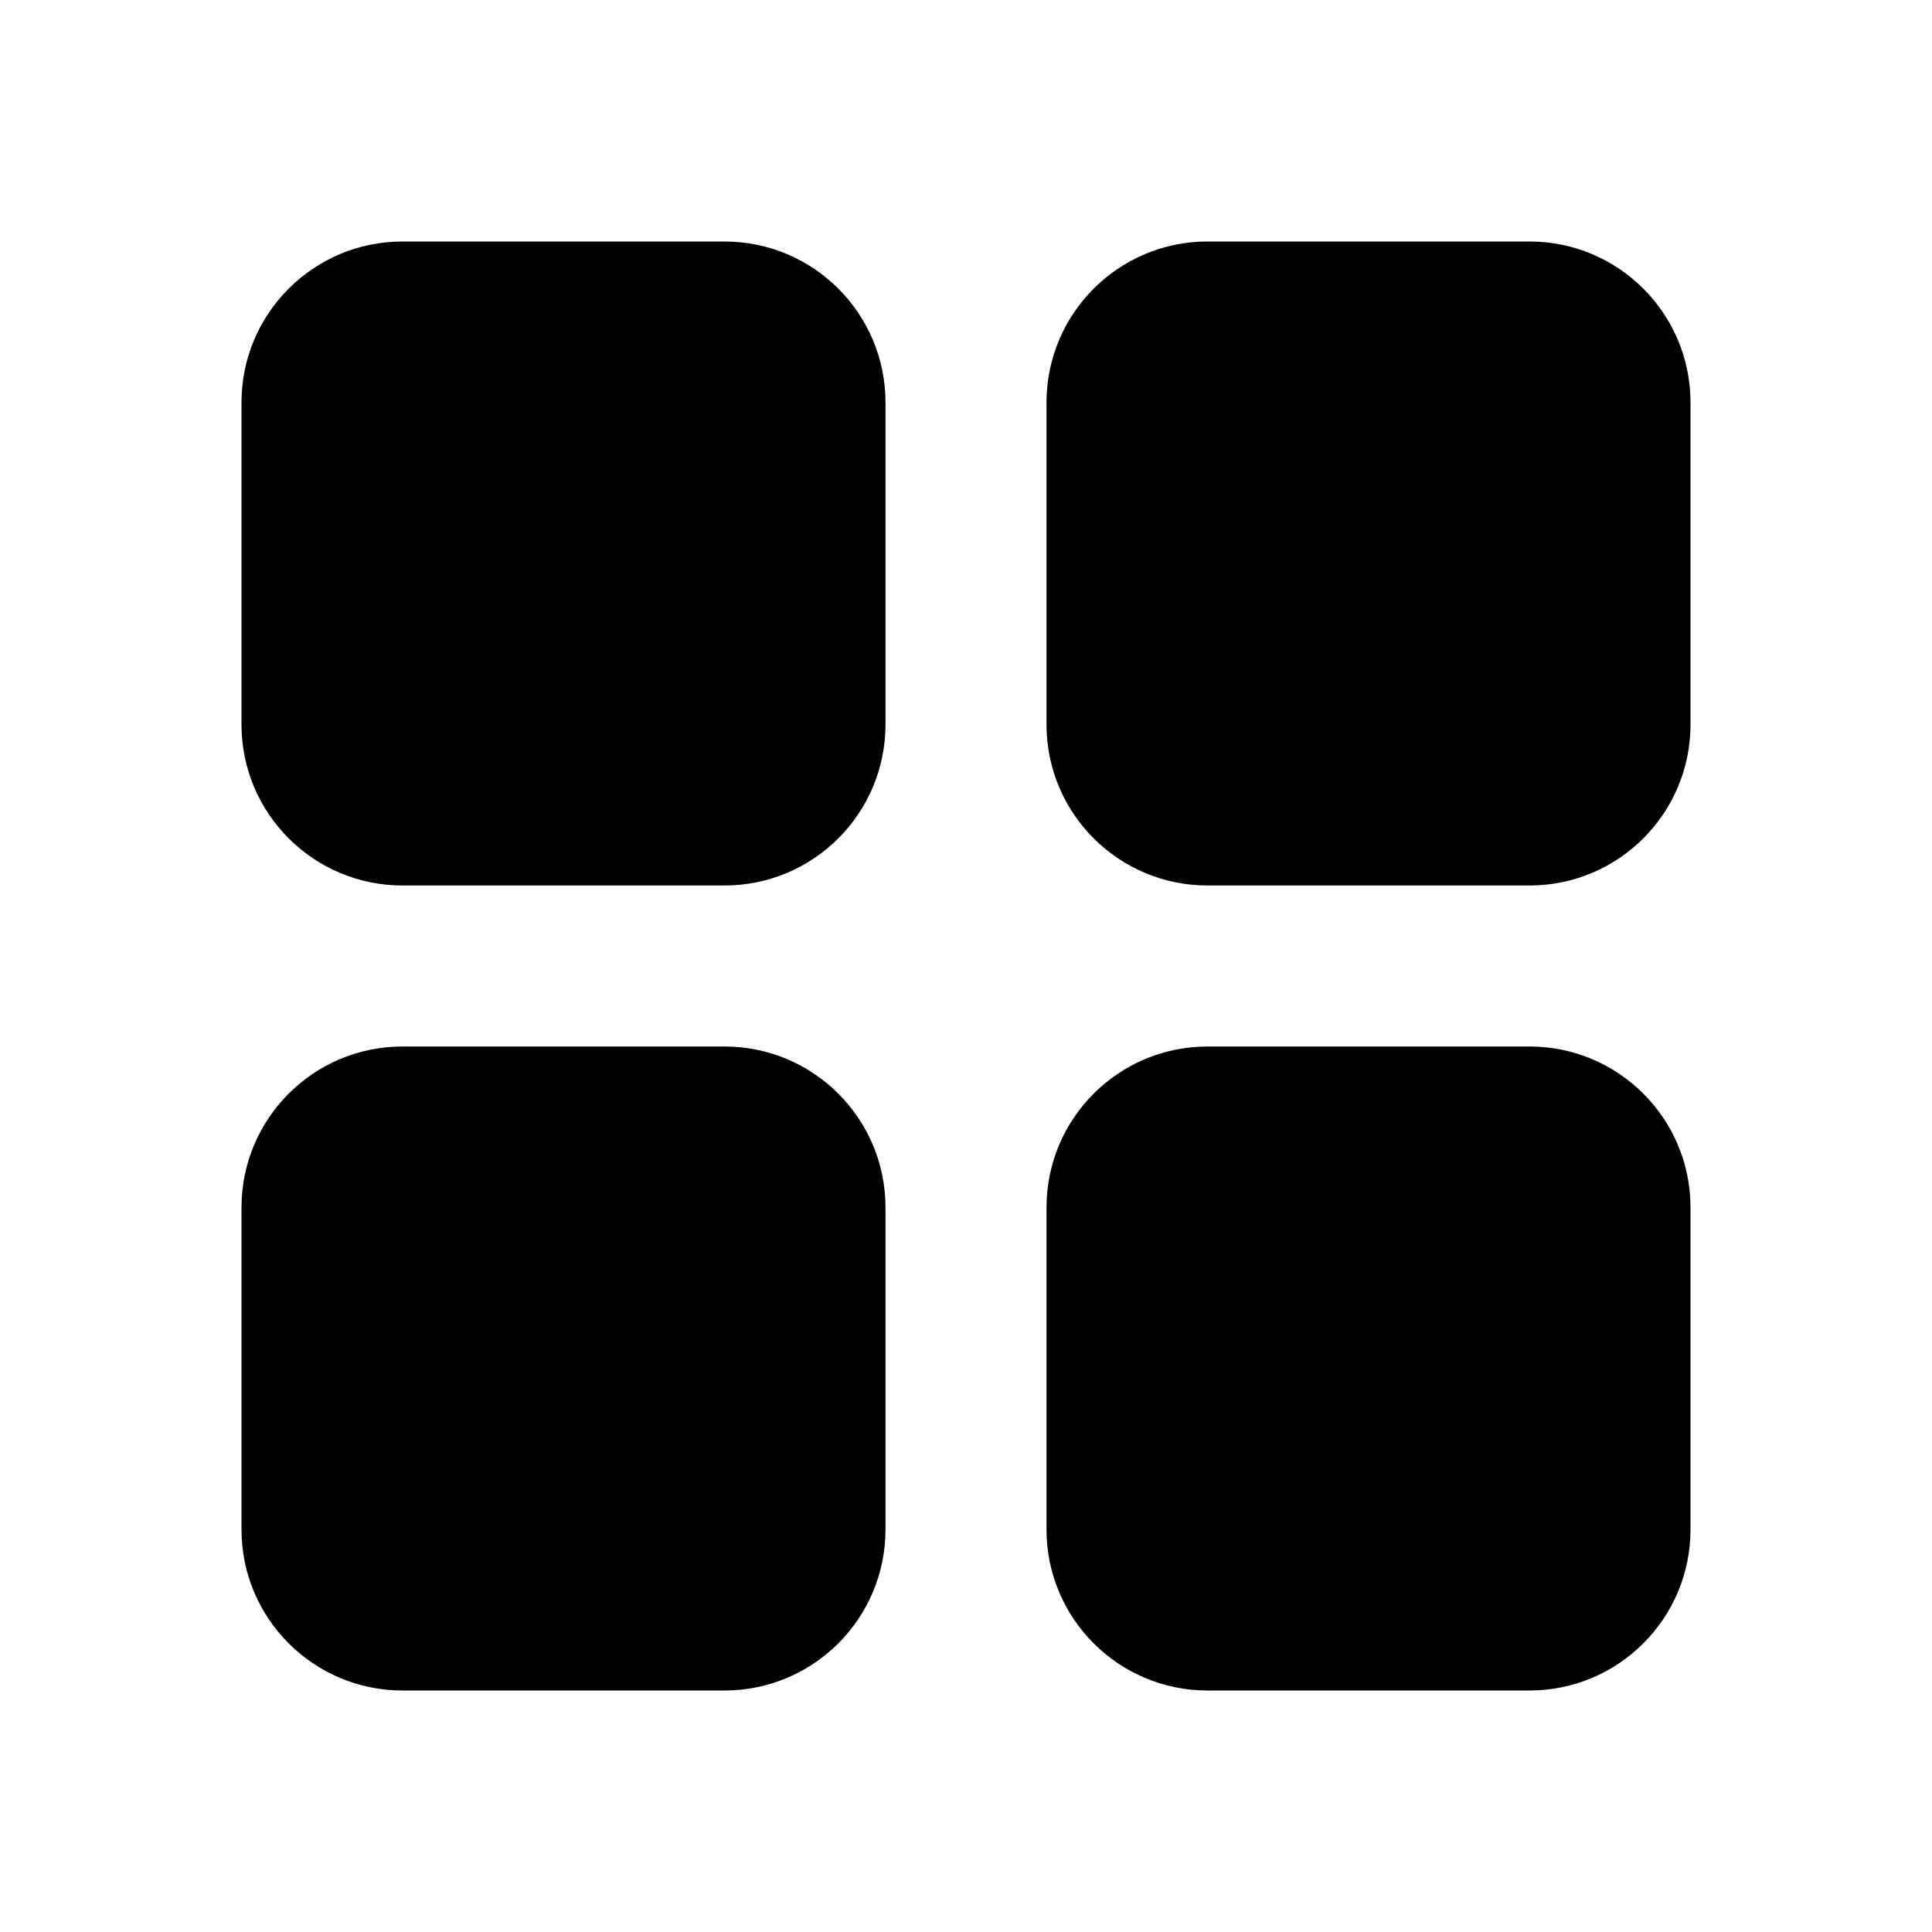
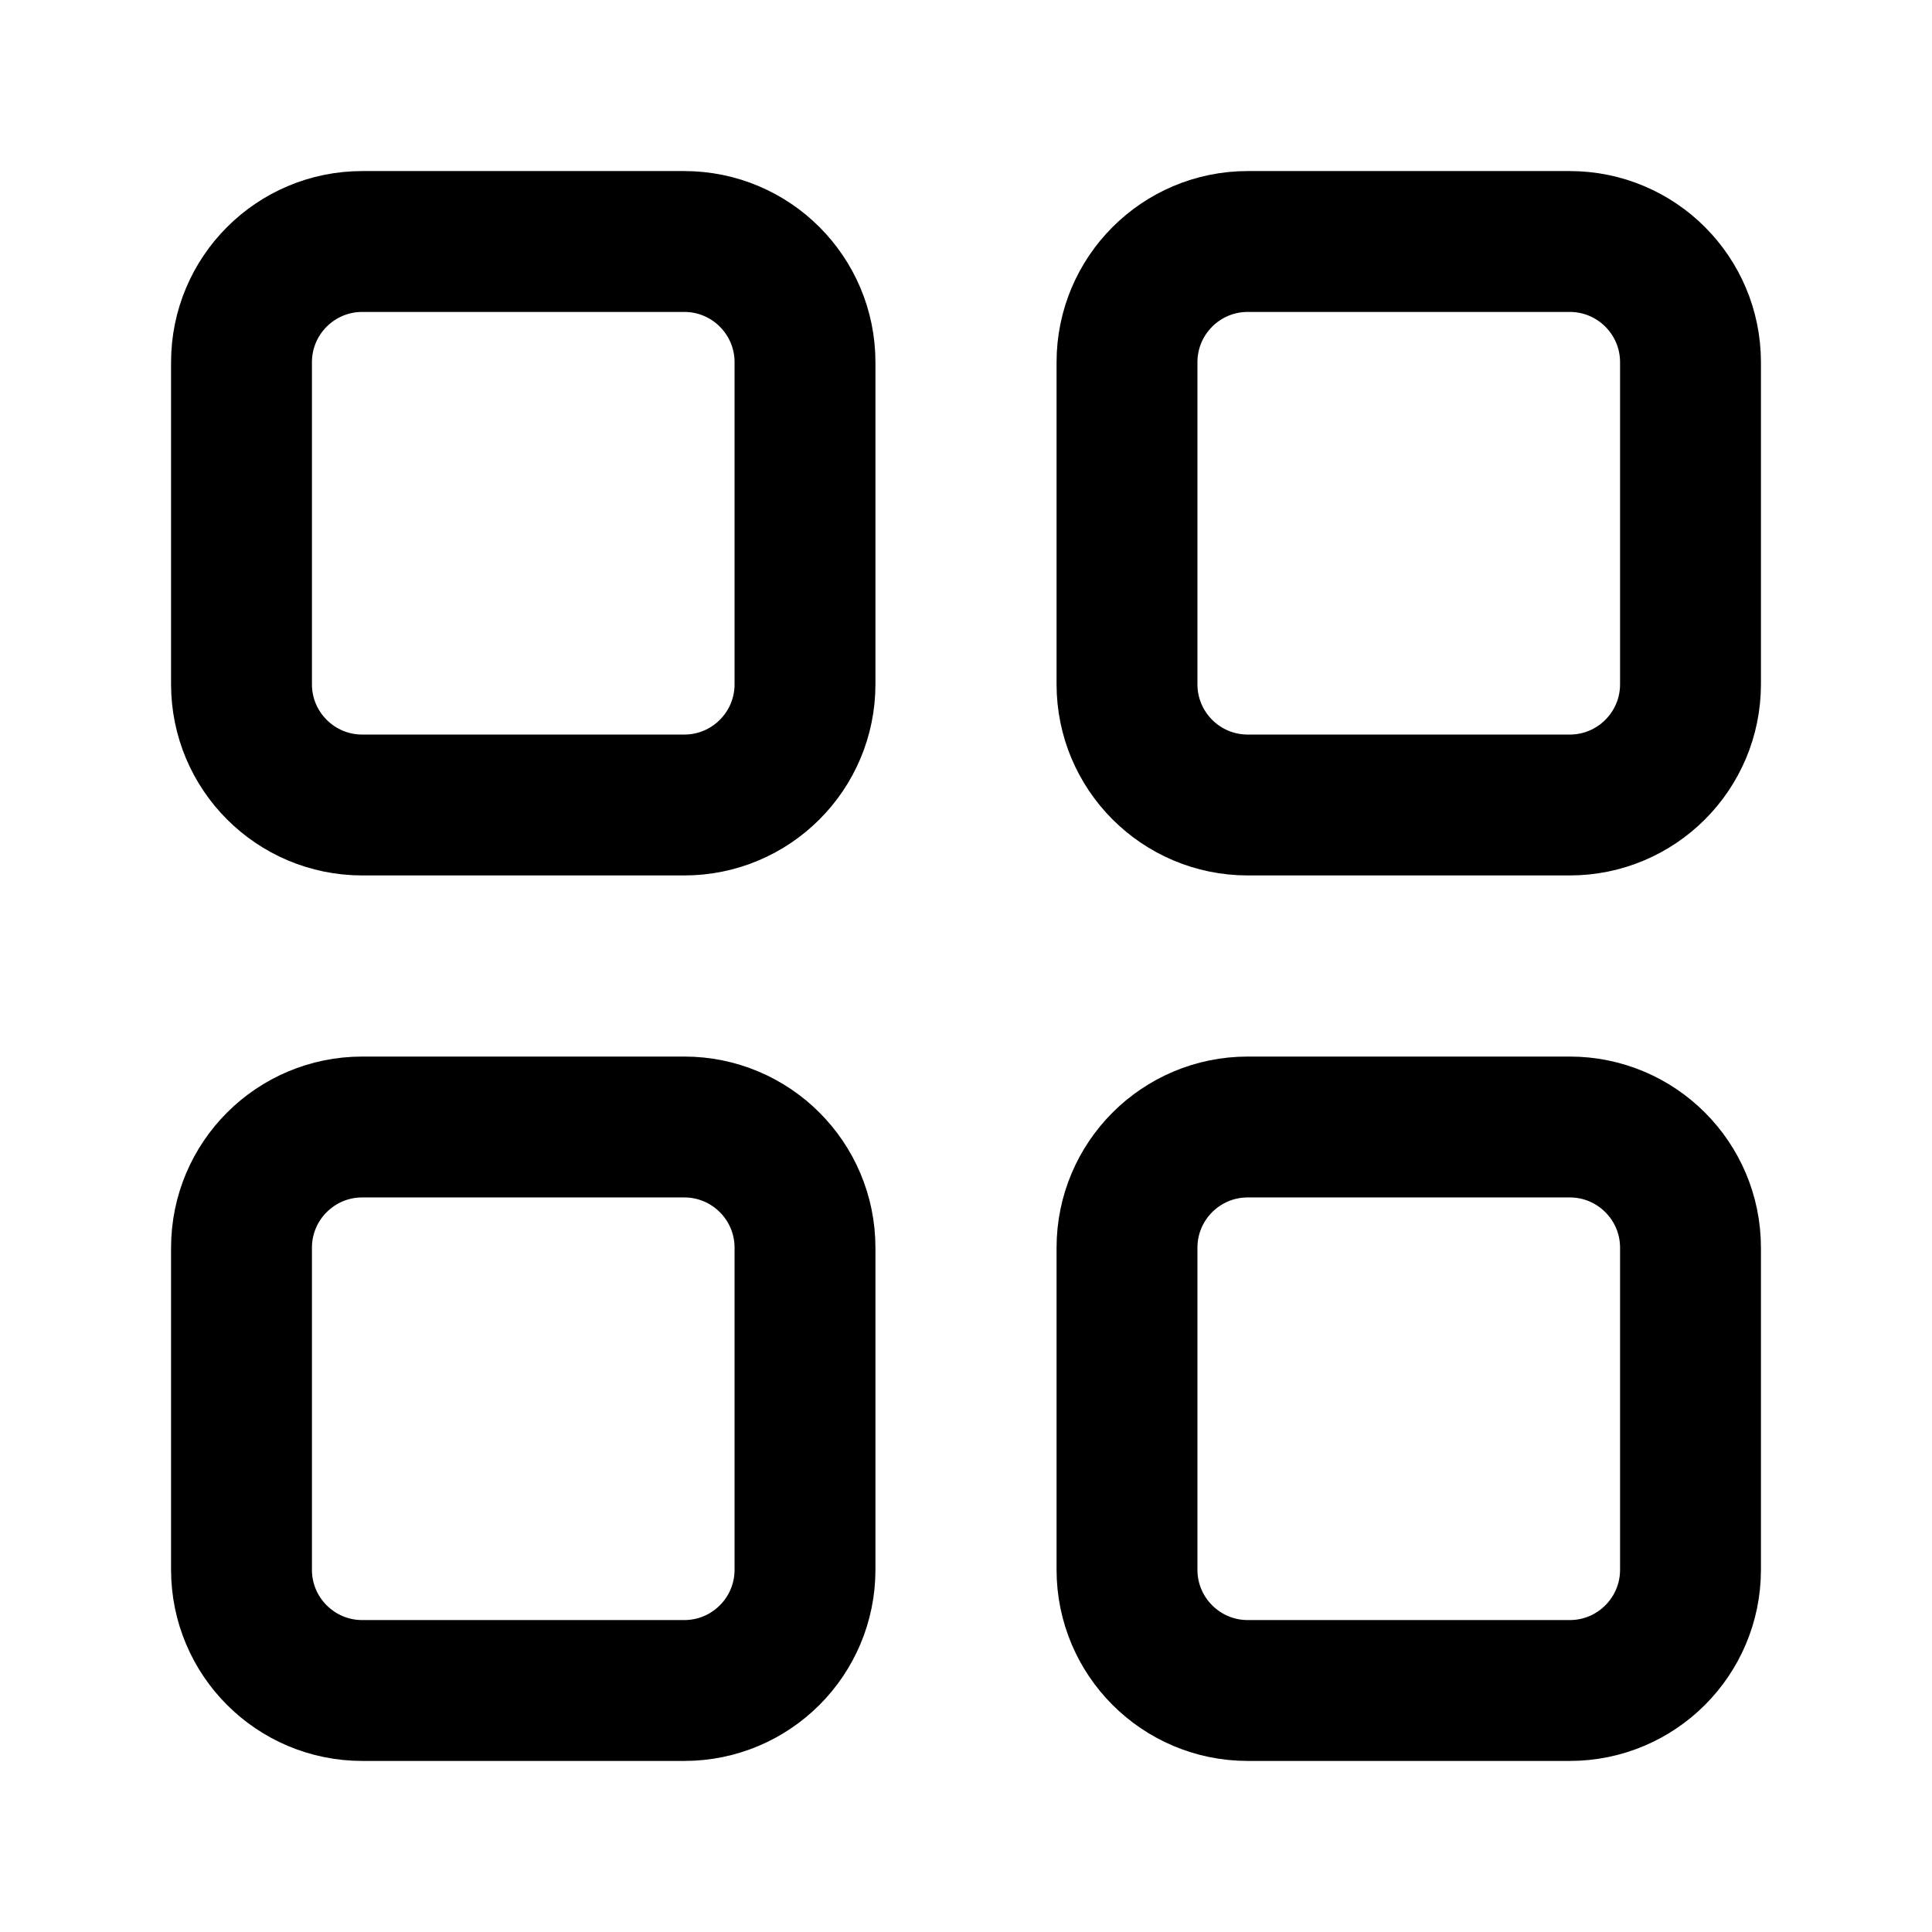
- <svg xmlns="http://www.w3.org/2000/svg" viewBox="0 0 24 24" fill="black">
-   <rect x="3" y="3" width="8" height="8" rx="2" />
-   <rect x="13" y="3" width="8" height="8" rx="2" />
-   <rect x="3" y="13" width="8" height="8" rx="2" />
-   <rect x="13" y="13" width="8" height="8" rx="2" />
+ <svg xmlns="http://www.w3.org/2000/svg" viewBox="0 0 24 24" fill="none" stroke="black" stroke-width="1.75" stroke-linecap="round" stroke-linejoin="round">
+   <rect x="3" y="3" width="7" height="7" rx="1.5" />
+   <rect x="14" y="3" width="7" height="7" rx="1.5" />
+   <rect x="3" y="14" width="7" height="7" rx="1.5" />
+   <rect x="14" y="14" width="7" height="7" rx="1.5" />
</svg>
